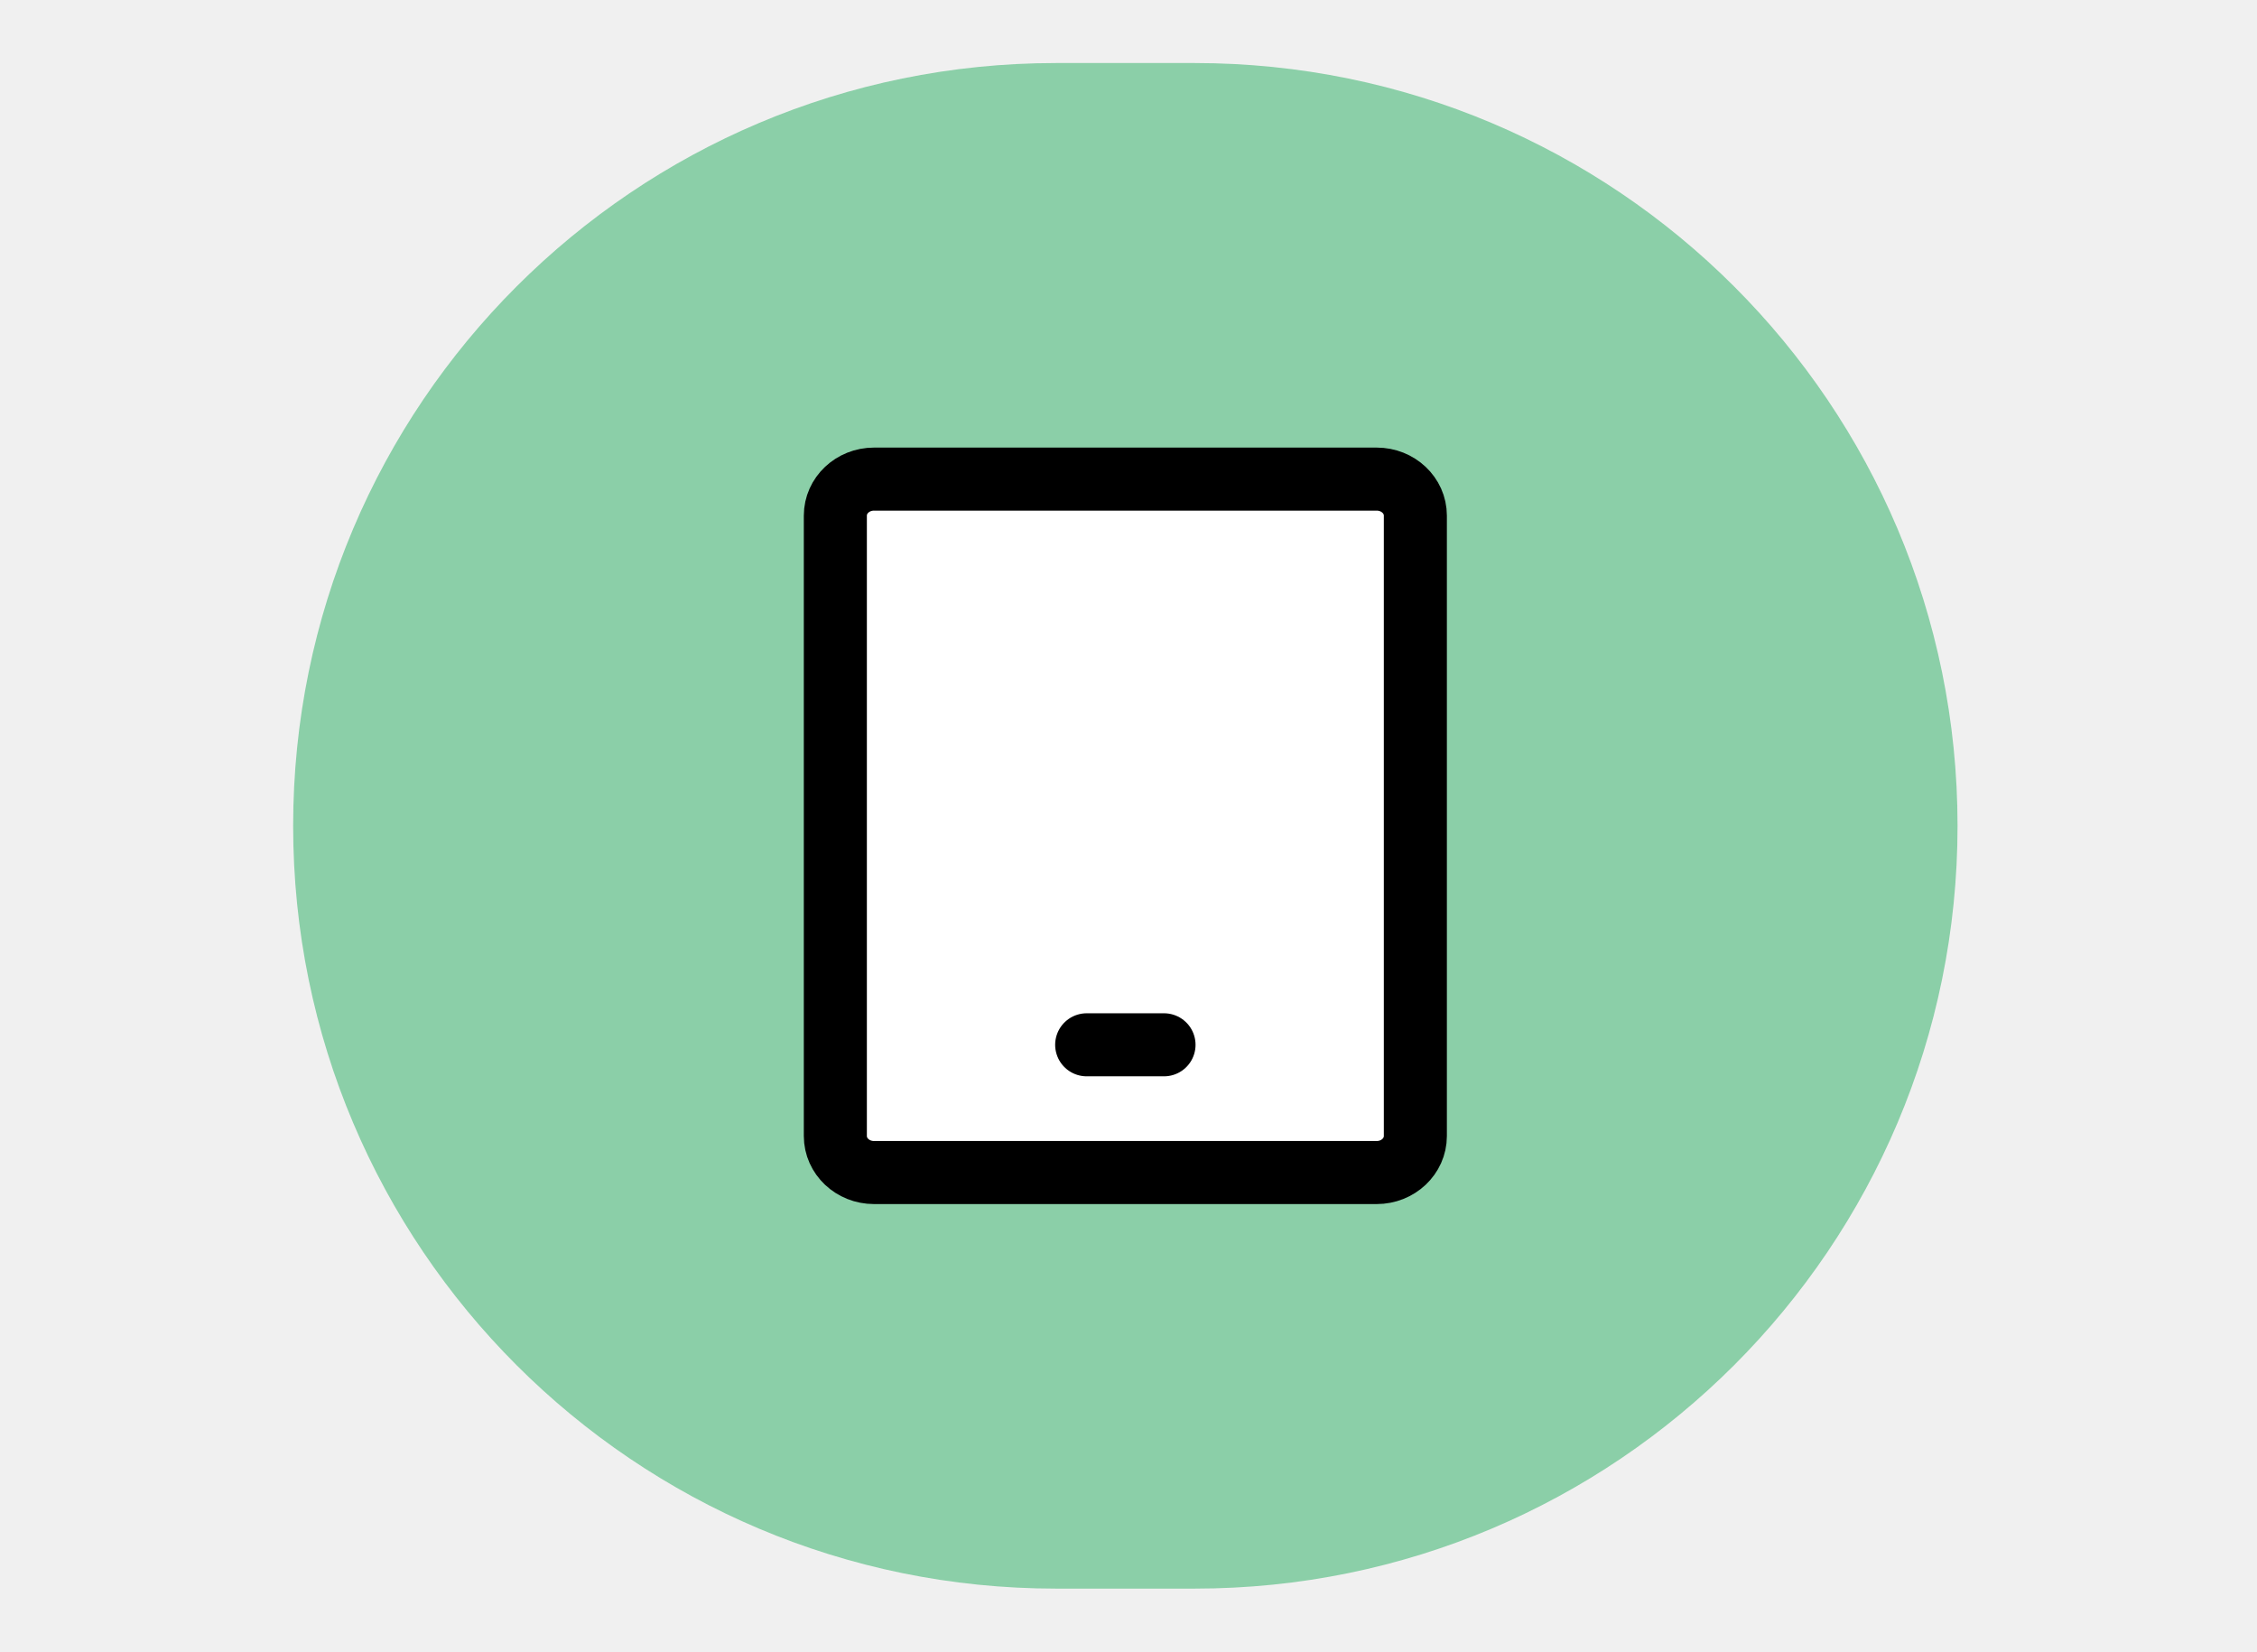
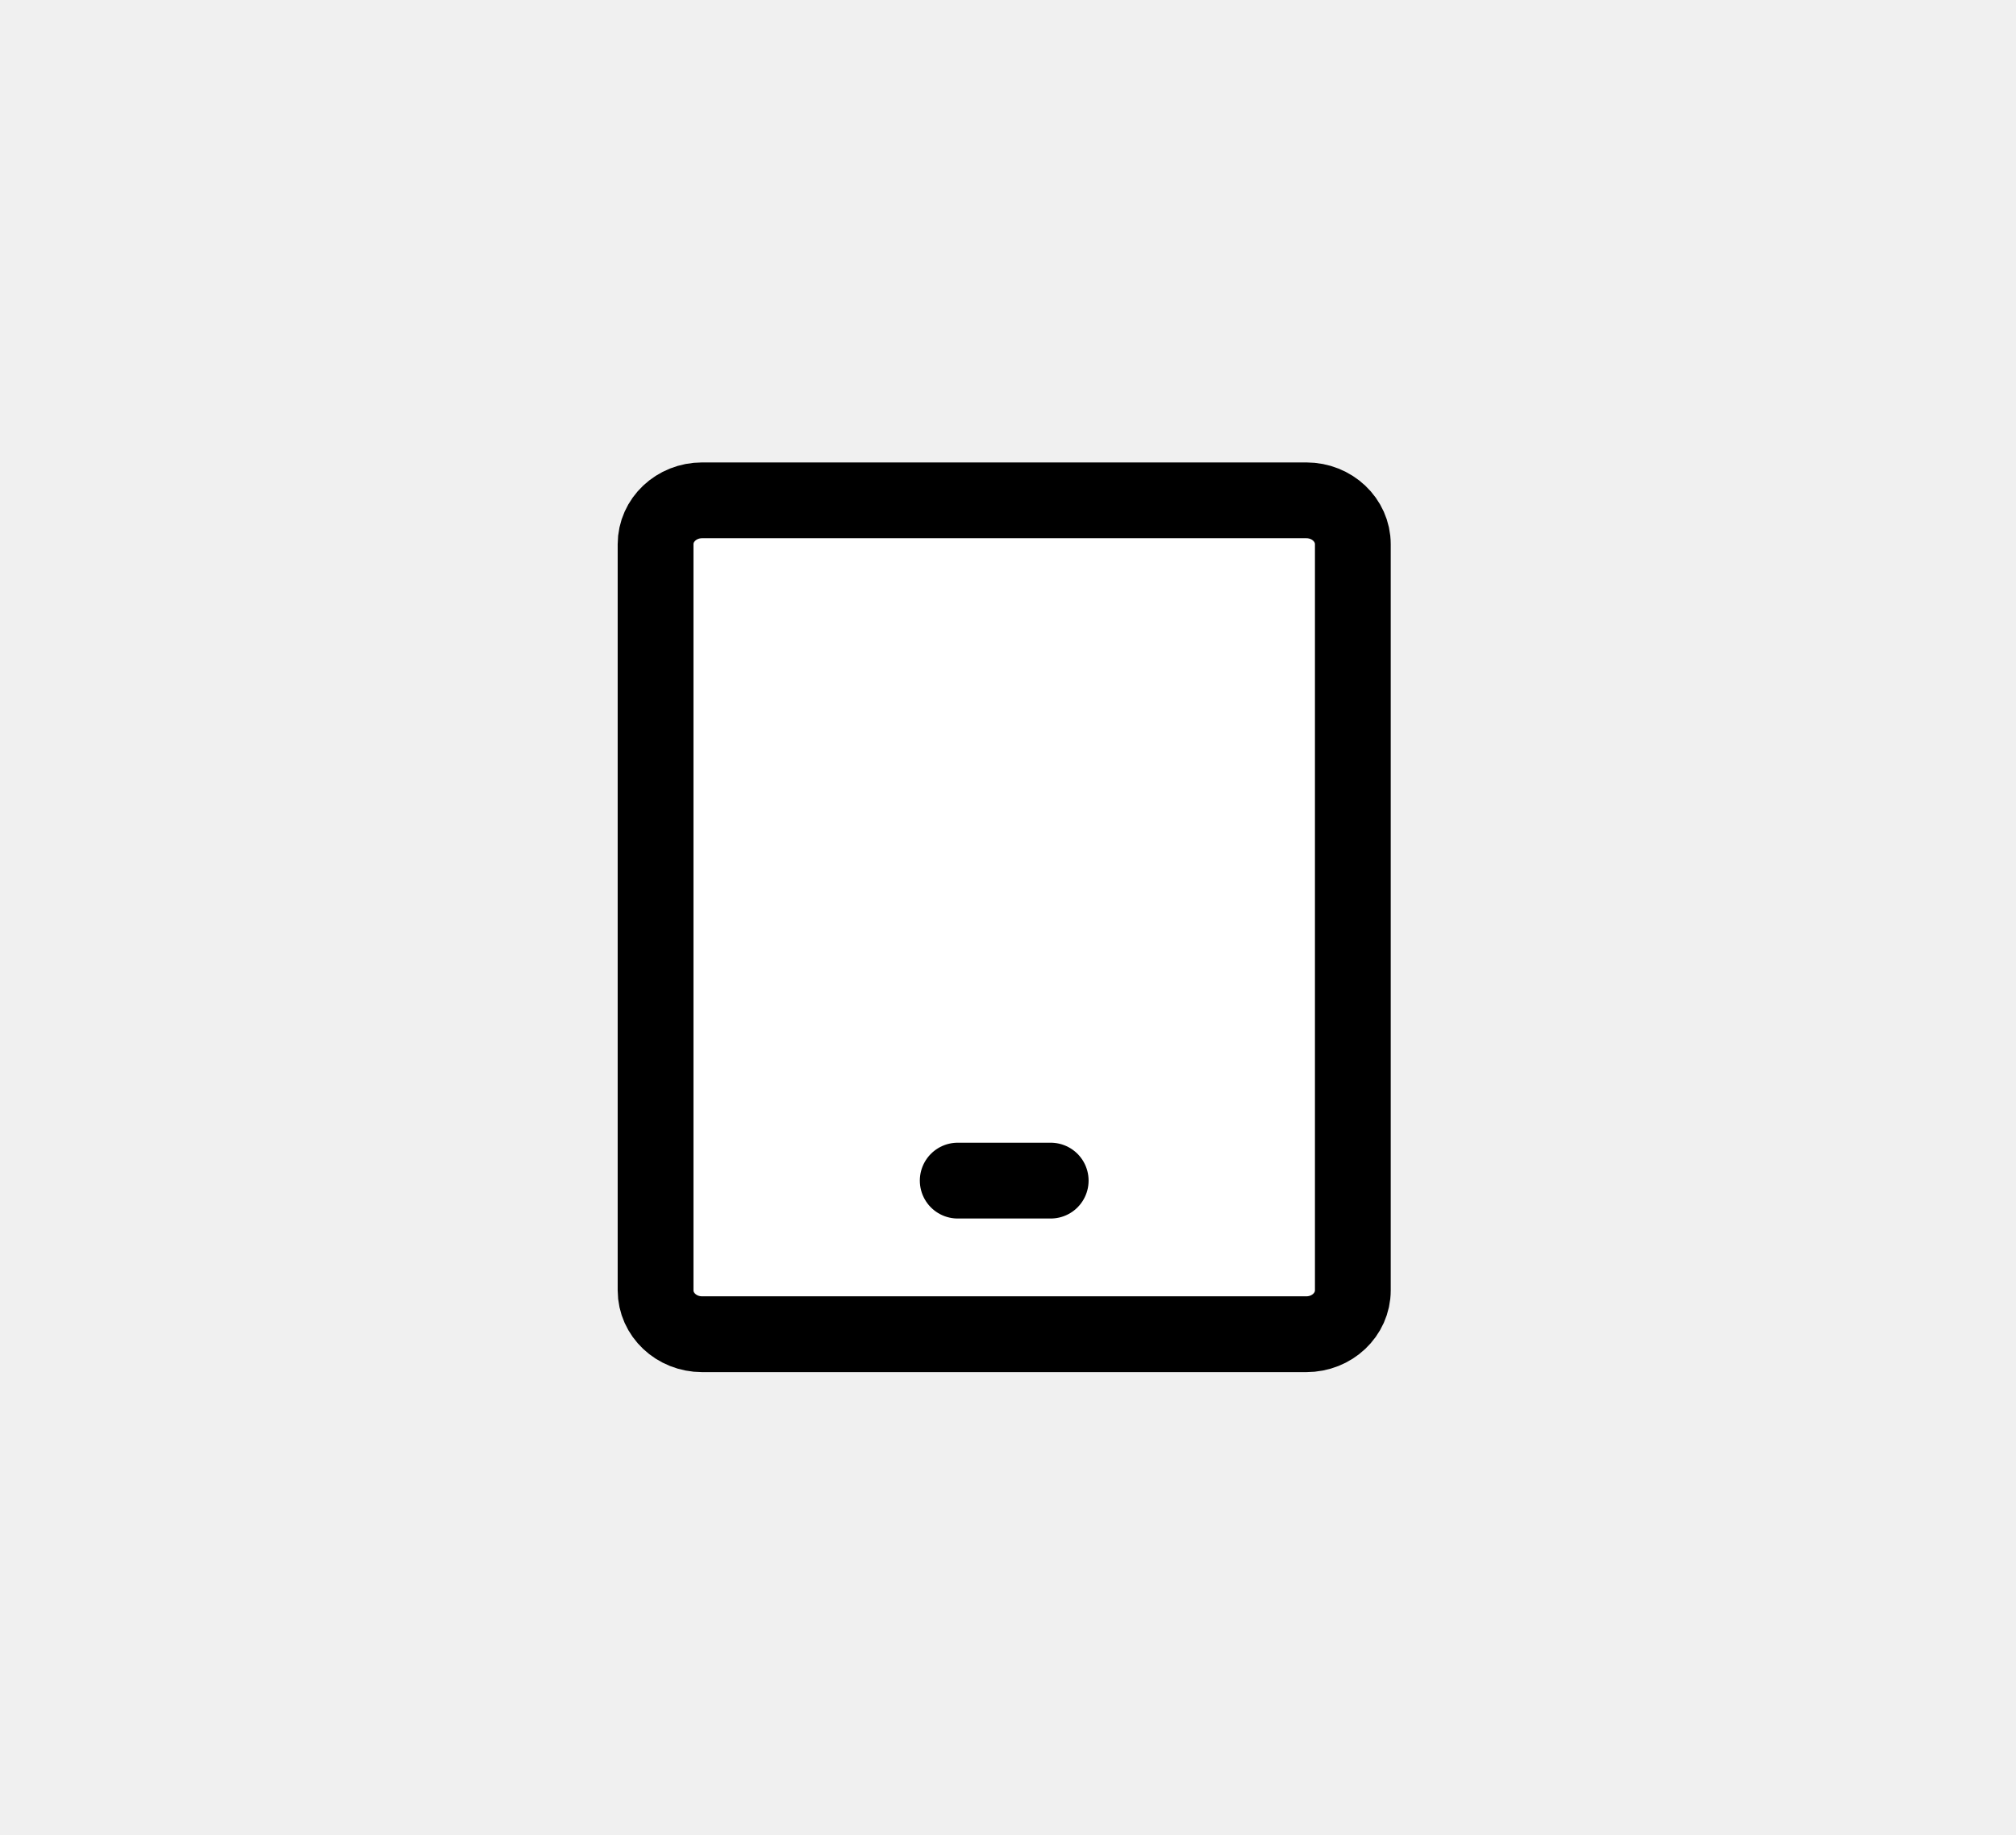
- <svg xmlns="http://www.w3.org/2000/svg" width="179" height="131" viewBox="0 0 179 131" fill="none">
-   <rect x="23.25" y="5" width="132" height="121" rx="60.5" fill="#27AE60" fill-opacity="0.5" />
-   <path d="M109.183 38H69.317C67.623 38 66.25 39.296 66.25 40.895V90.105C66.25 91.704 67.623 93 69.317 93H109.183C110.877 93 112.25 91.704 112.25 90.105V40.895C112.25 39.296 110.877 38 109.183 38Z" fill="white" stroke="black" stroke-width="5" />
-   <path d="M86.183 82.868H92.317Z" fill="white" />
-   <path d="M86.183 82.868H92.317" stroke="black" stroke-width="5" stroke-linecap="round" stroke-linejoin="round" />
+ <svg xmlns="http://www.w3.org/2000/svg" width="133" height="121" viewBox="0 0 133 121" fill="none">
+   <path d="M86.183 33H46.317C44.623 33 43.25 34.296 43.25 35.895V85.105C43.25 86.704 44.623 88 46.317 88H86.183C87.877 88 89.25 86.704 89.25 85.105V35.895C89.25 34.296 87.877 33 86.183 33Z" fill="white" stroke="black" stroke-width="5" />
+   <path d="M63.183 77.869H69.317Z" fill="white" />
+   <path d="M63.183 77.869H69.317" stroke="black" stroke-width="5" stroke-linecap="round" stroke-linejoin="round" />
</svg>
